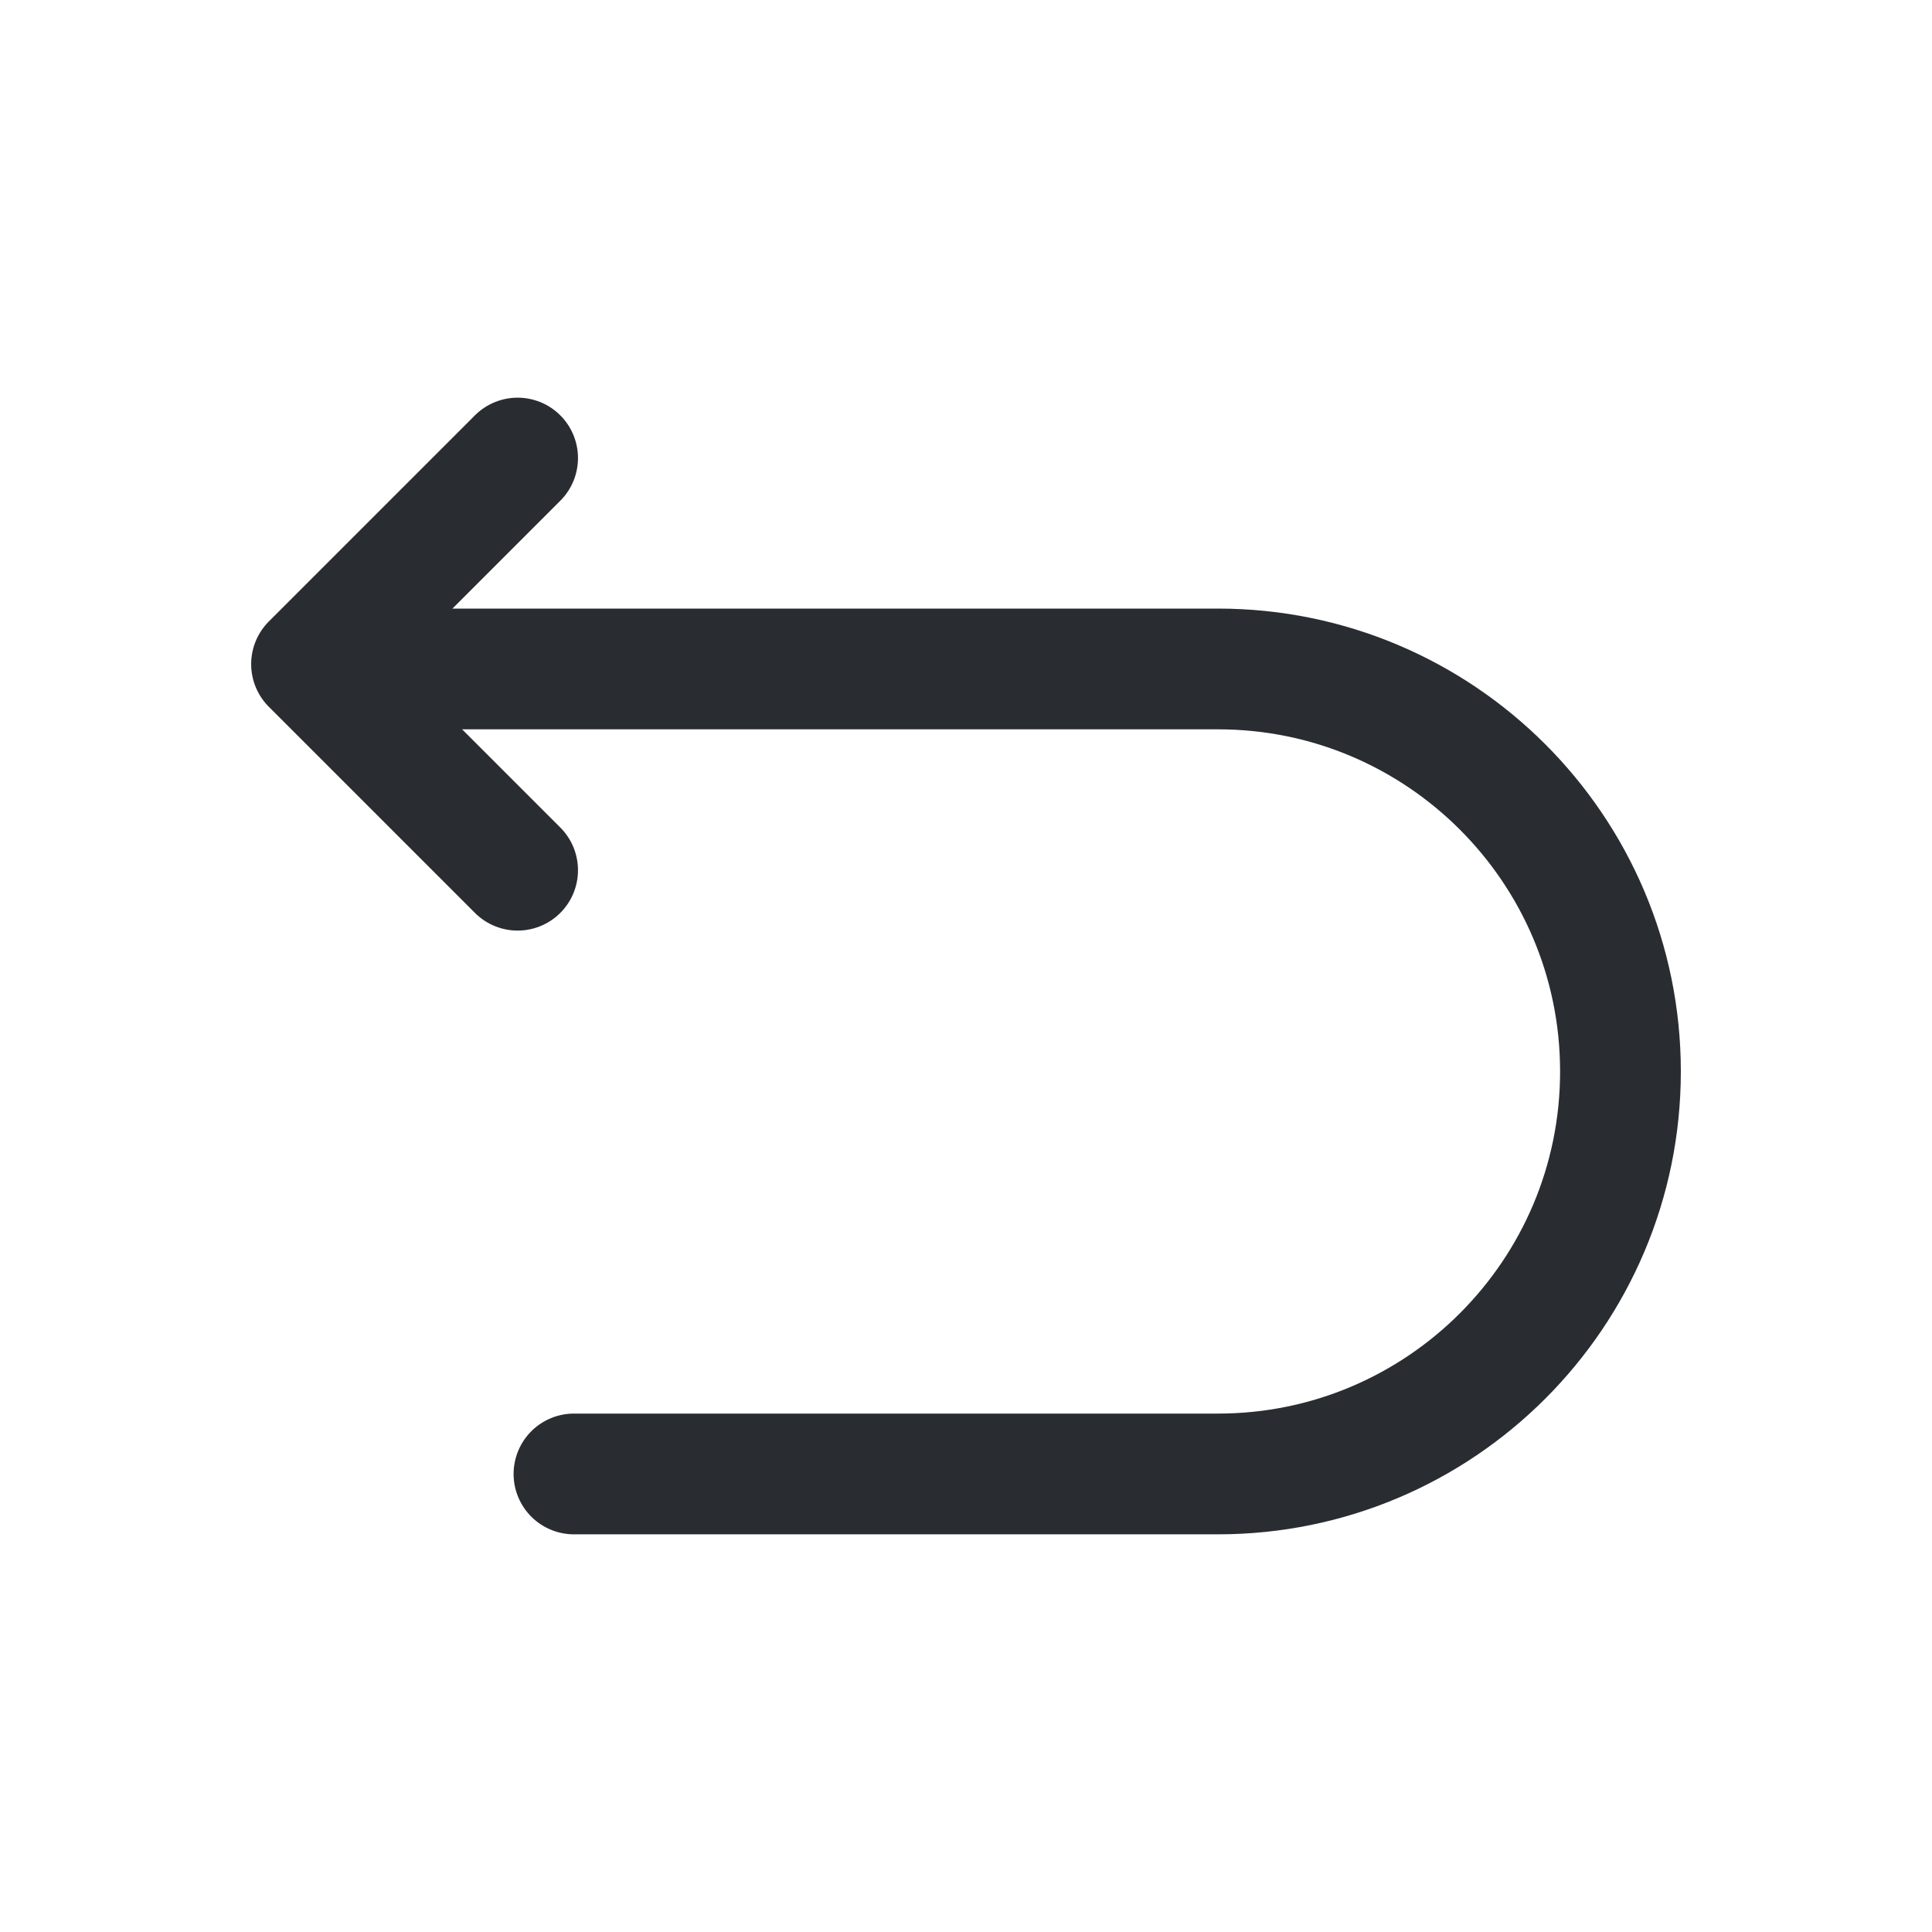
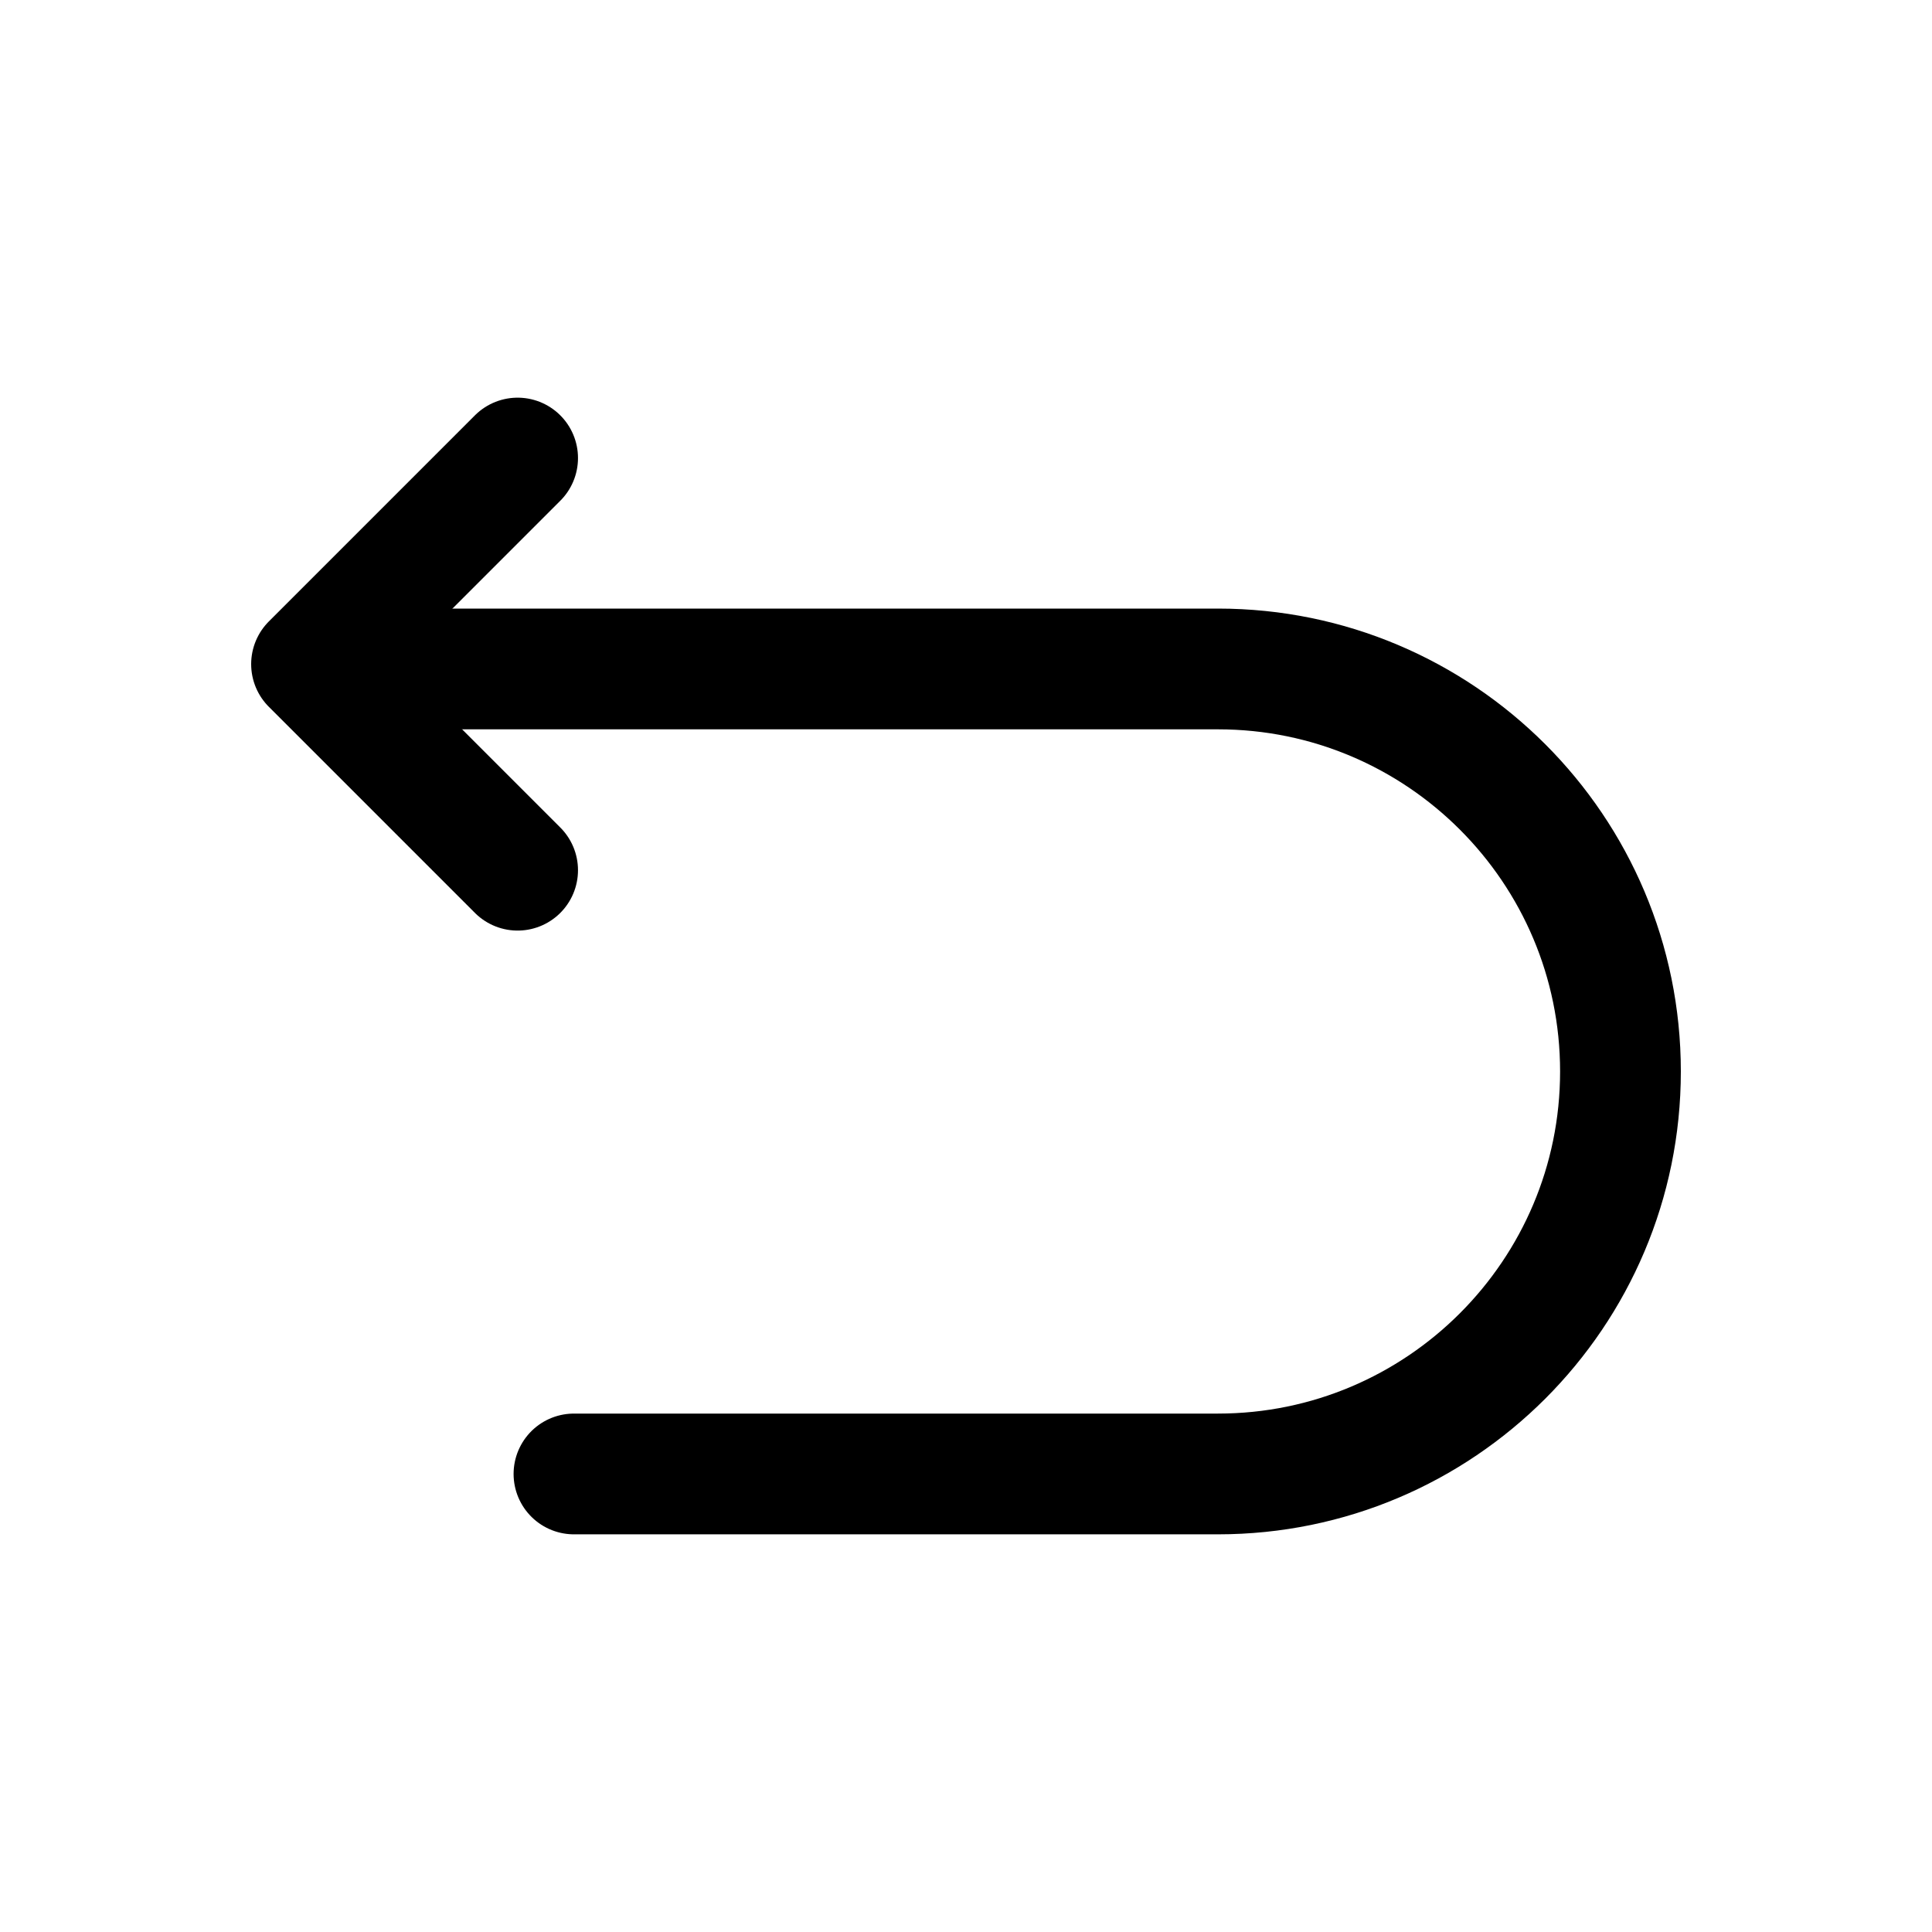
<svg xmlns="http://www.w3.org/2000/svg" width="40px" height="40px" viewBox="0 0 24 24" fill="none">
-   <path d="M7.13 18.31H15.13C17.89 18.31 20.13 16.07 20.13 13.31C20.13 10.55 17.89 8.31 15.13 8.31H4.13" stroke="#292D32" stroke-width="1.5" stroke-miterlimit="10" stroke-linecap="round" stroke-linejoin="round" />
-   <path d="M6.43 10.81L3.87 8.25L6.43 5.69" stroke="#292D32" stroke-width="1.5" stroke-linecap="round" stroke-linejoin="round" />
+   <path d="M7.13 18.31H15.13C17.89 18.31 20.13 16.07 20.13 13.31C20.13 10.55 17.89 8.31 15.13 8.31H4.13" stroke="#000" stroke-width="1.5" stroke-miterlimit="10" stroke-linecap="round" stroke-linejoin="round" />
+   <path d="M6.43 10.81L3.87 8.25L6.43 5.69" stroke="#000" stroke-width="1.5" stroke-linecap="round" stroke-linejoin="round" />
</svg>
